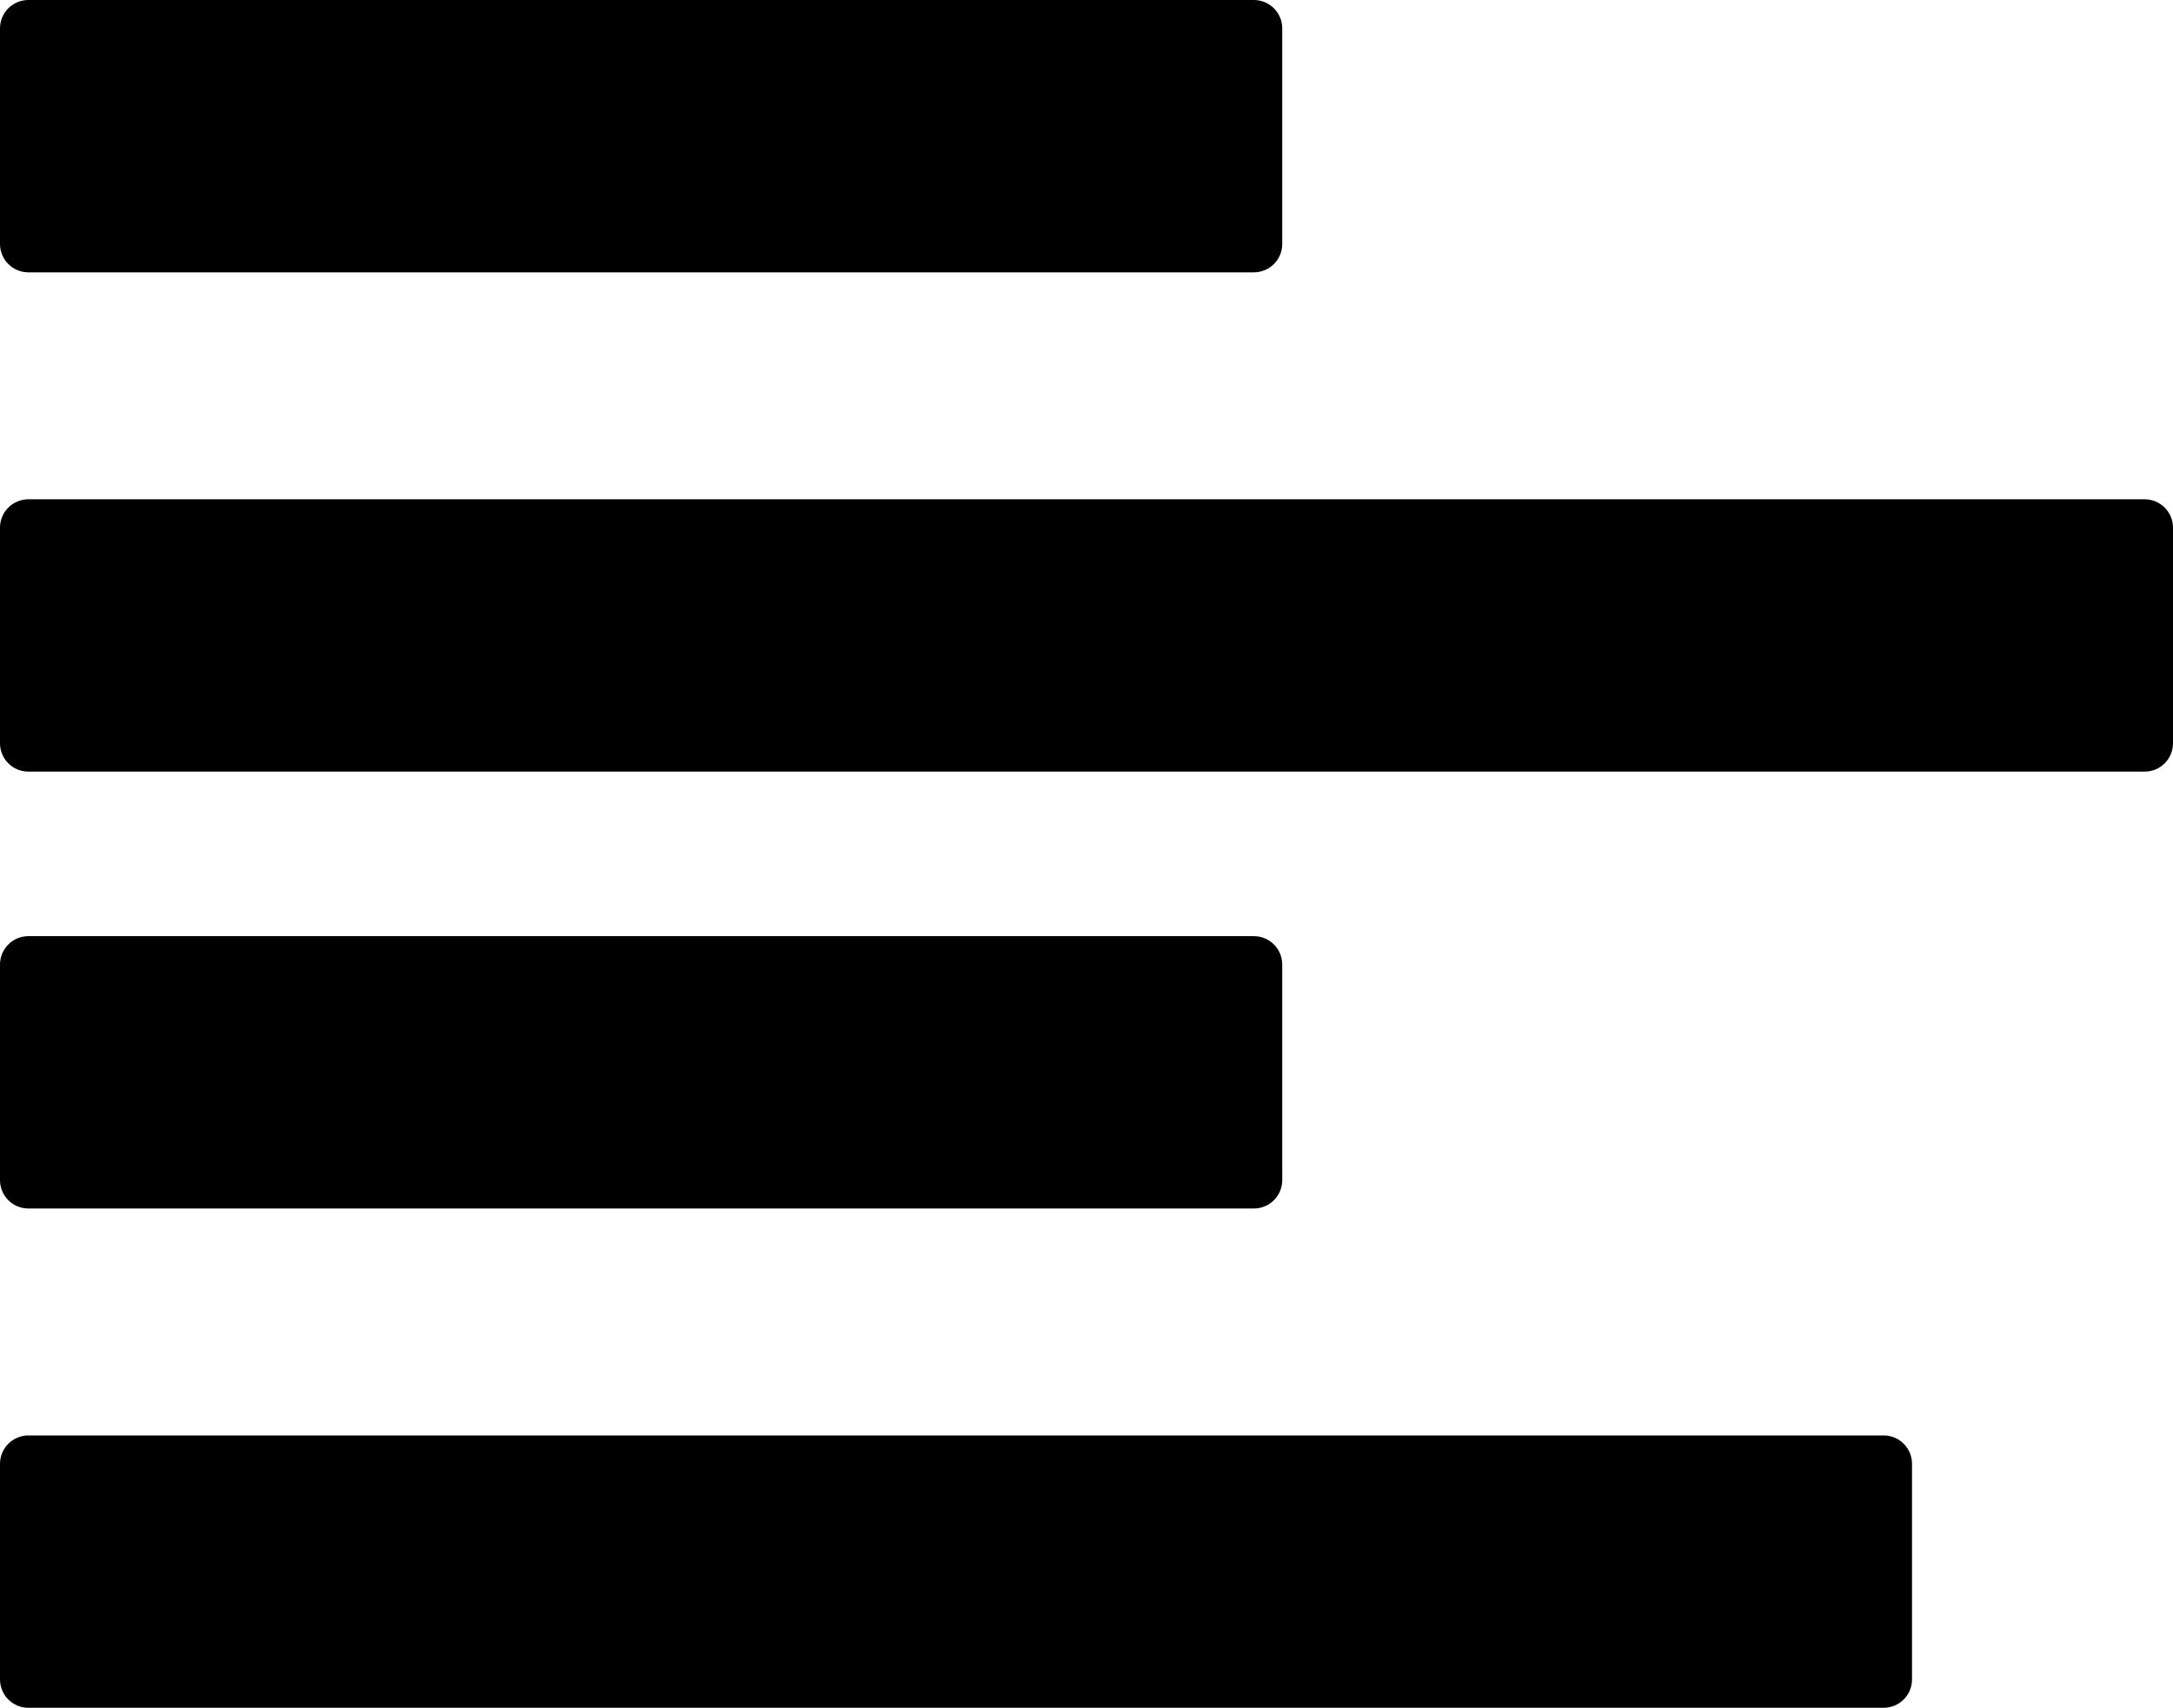
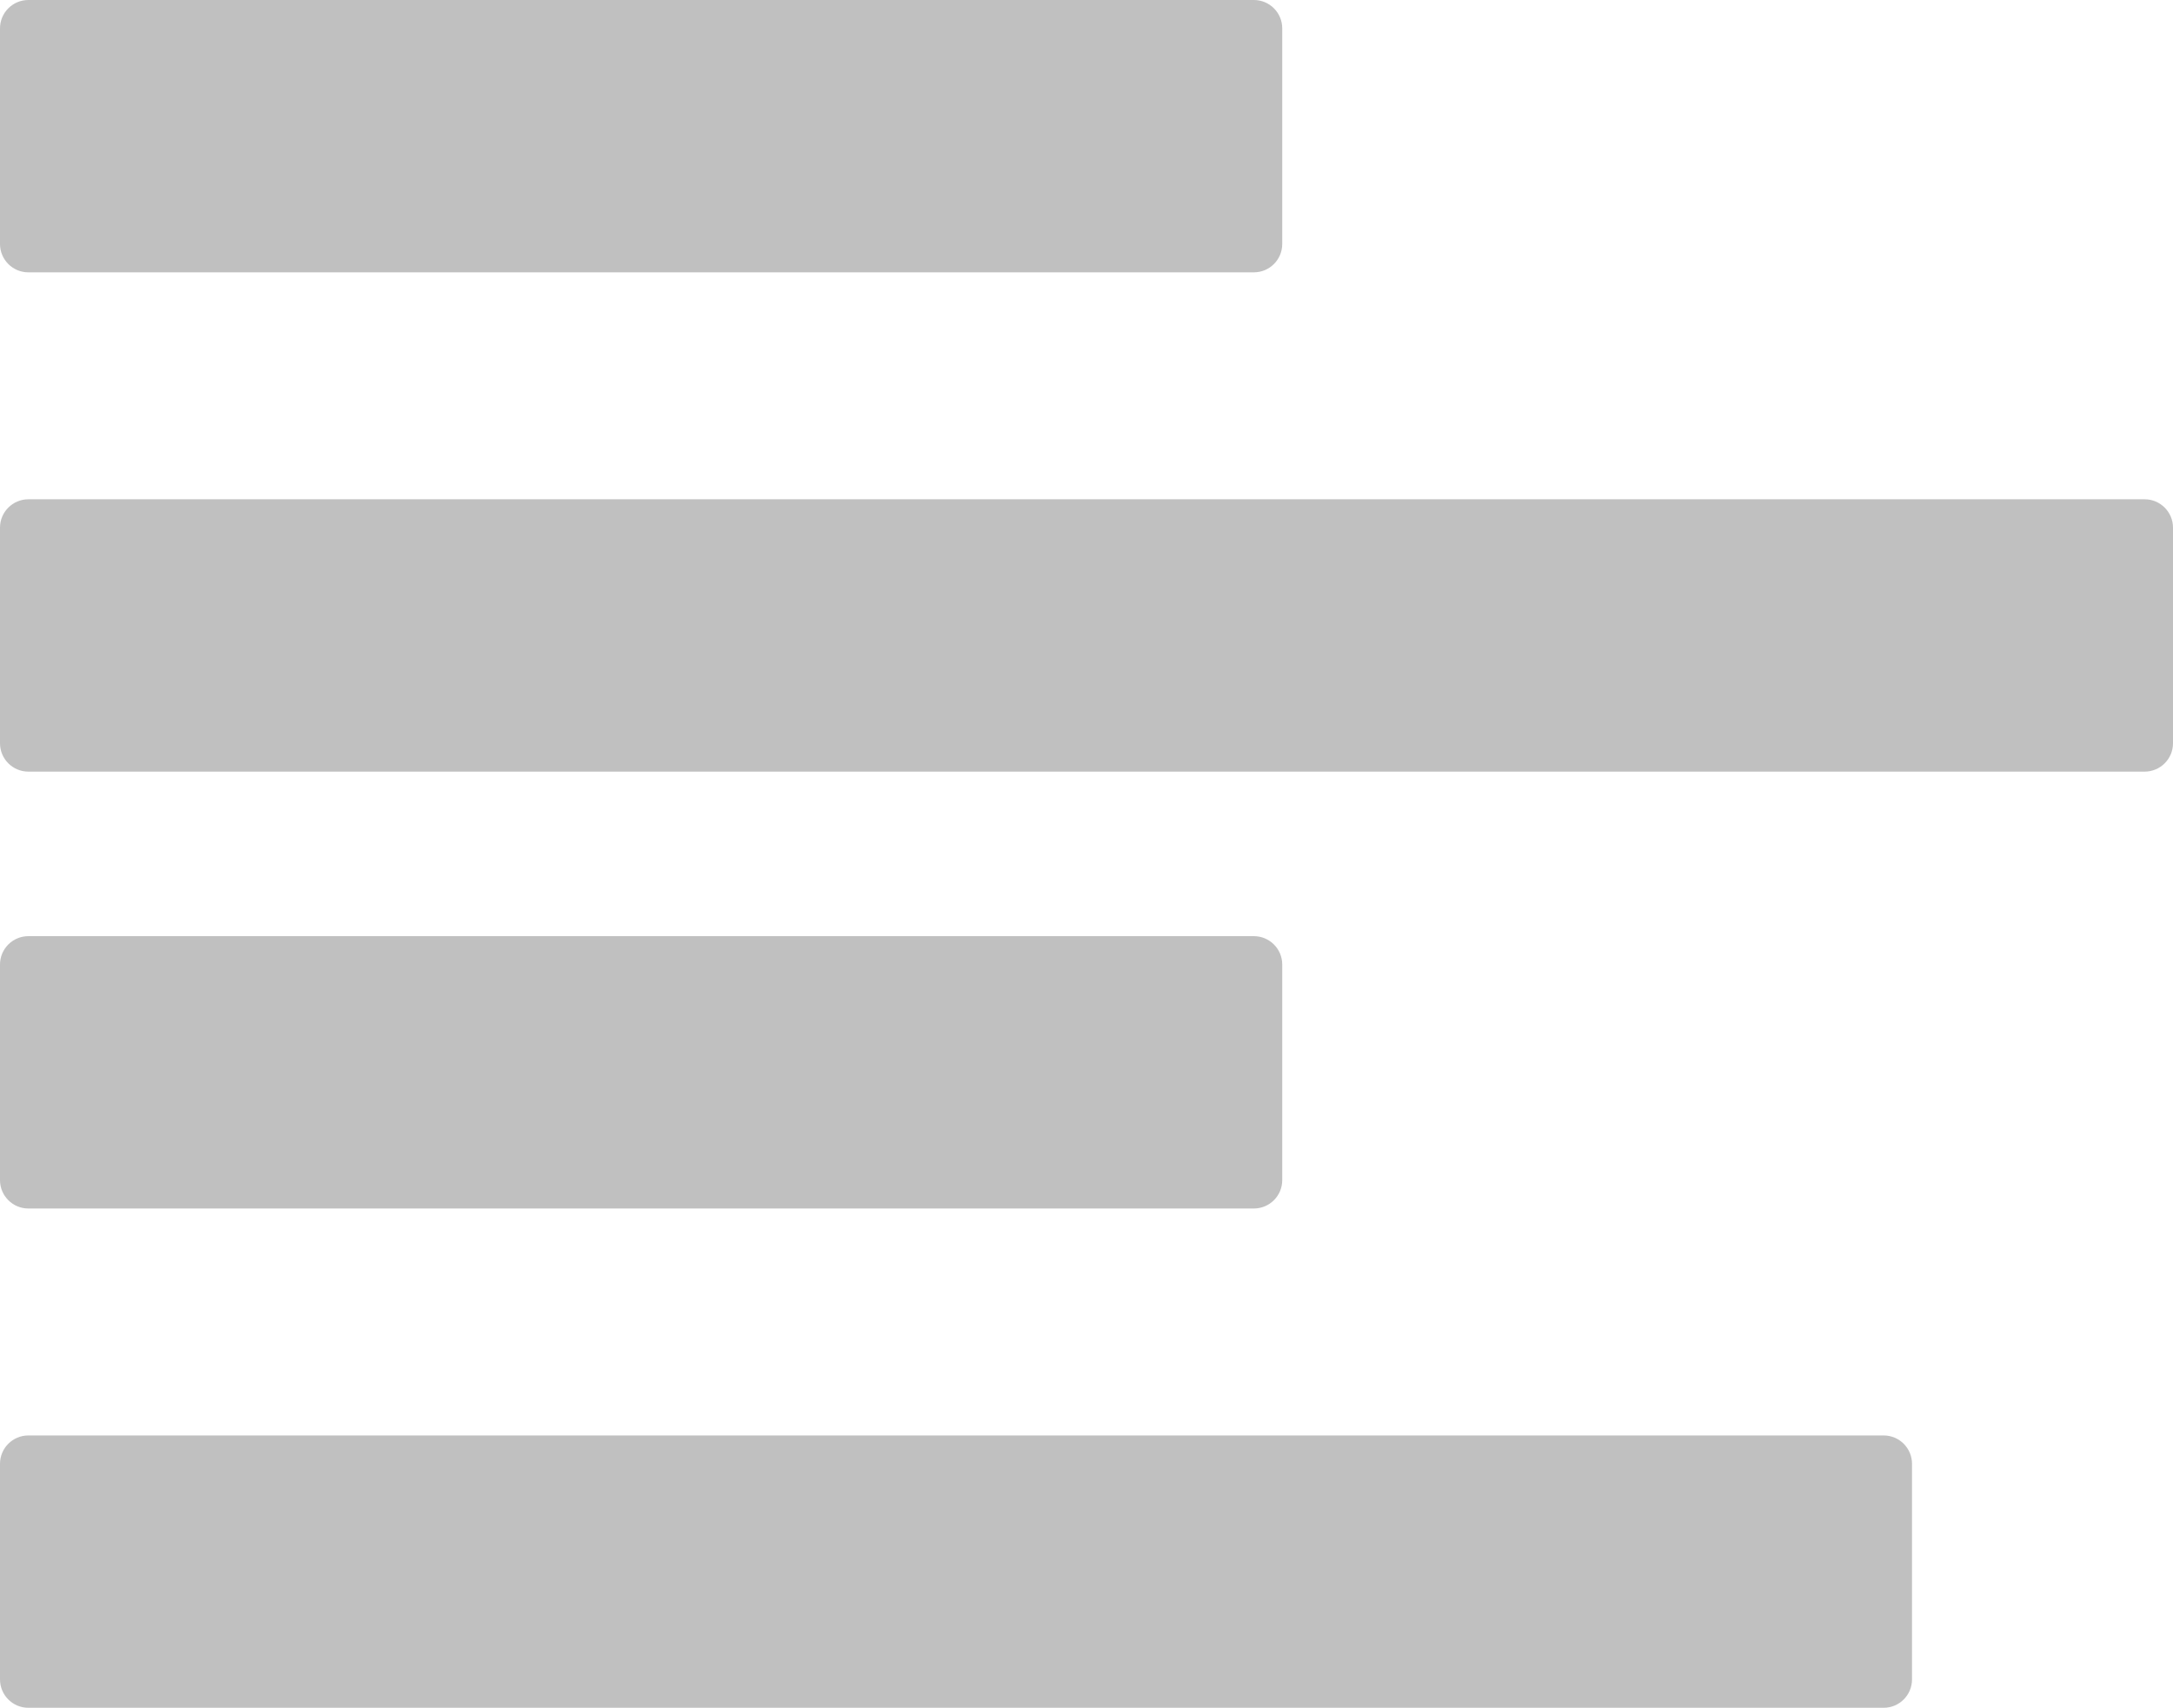
<svg xmlns="http://www.w3.org/2000/svg" width="383" height="301" viewBox="0 0 383 301" fill="none">
-   <rect y="88" width="383" height="48" rx="5" fill="black" />
-   <rect y="165" width="226" height="48" rx="5" fill="black" />
-   <rect width="226" height="48" rx="5" fill="black" />
-   <rect y="253" width="337" height="48" rx="5" fill="black" />
+   <rect y="88" width="383" height="48" rx="5" fill="#C0C0C0" />
+   <rect y="165" width="226" height="48" rx="5" fill="#C0C0C0" />
+   <rect width="226" height="48" rx="5" fill="#C0C0C0" />
+   <rect y="253" width="337" height="48" rx="5" fill="#C0C0C0" />
</svg>
